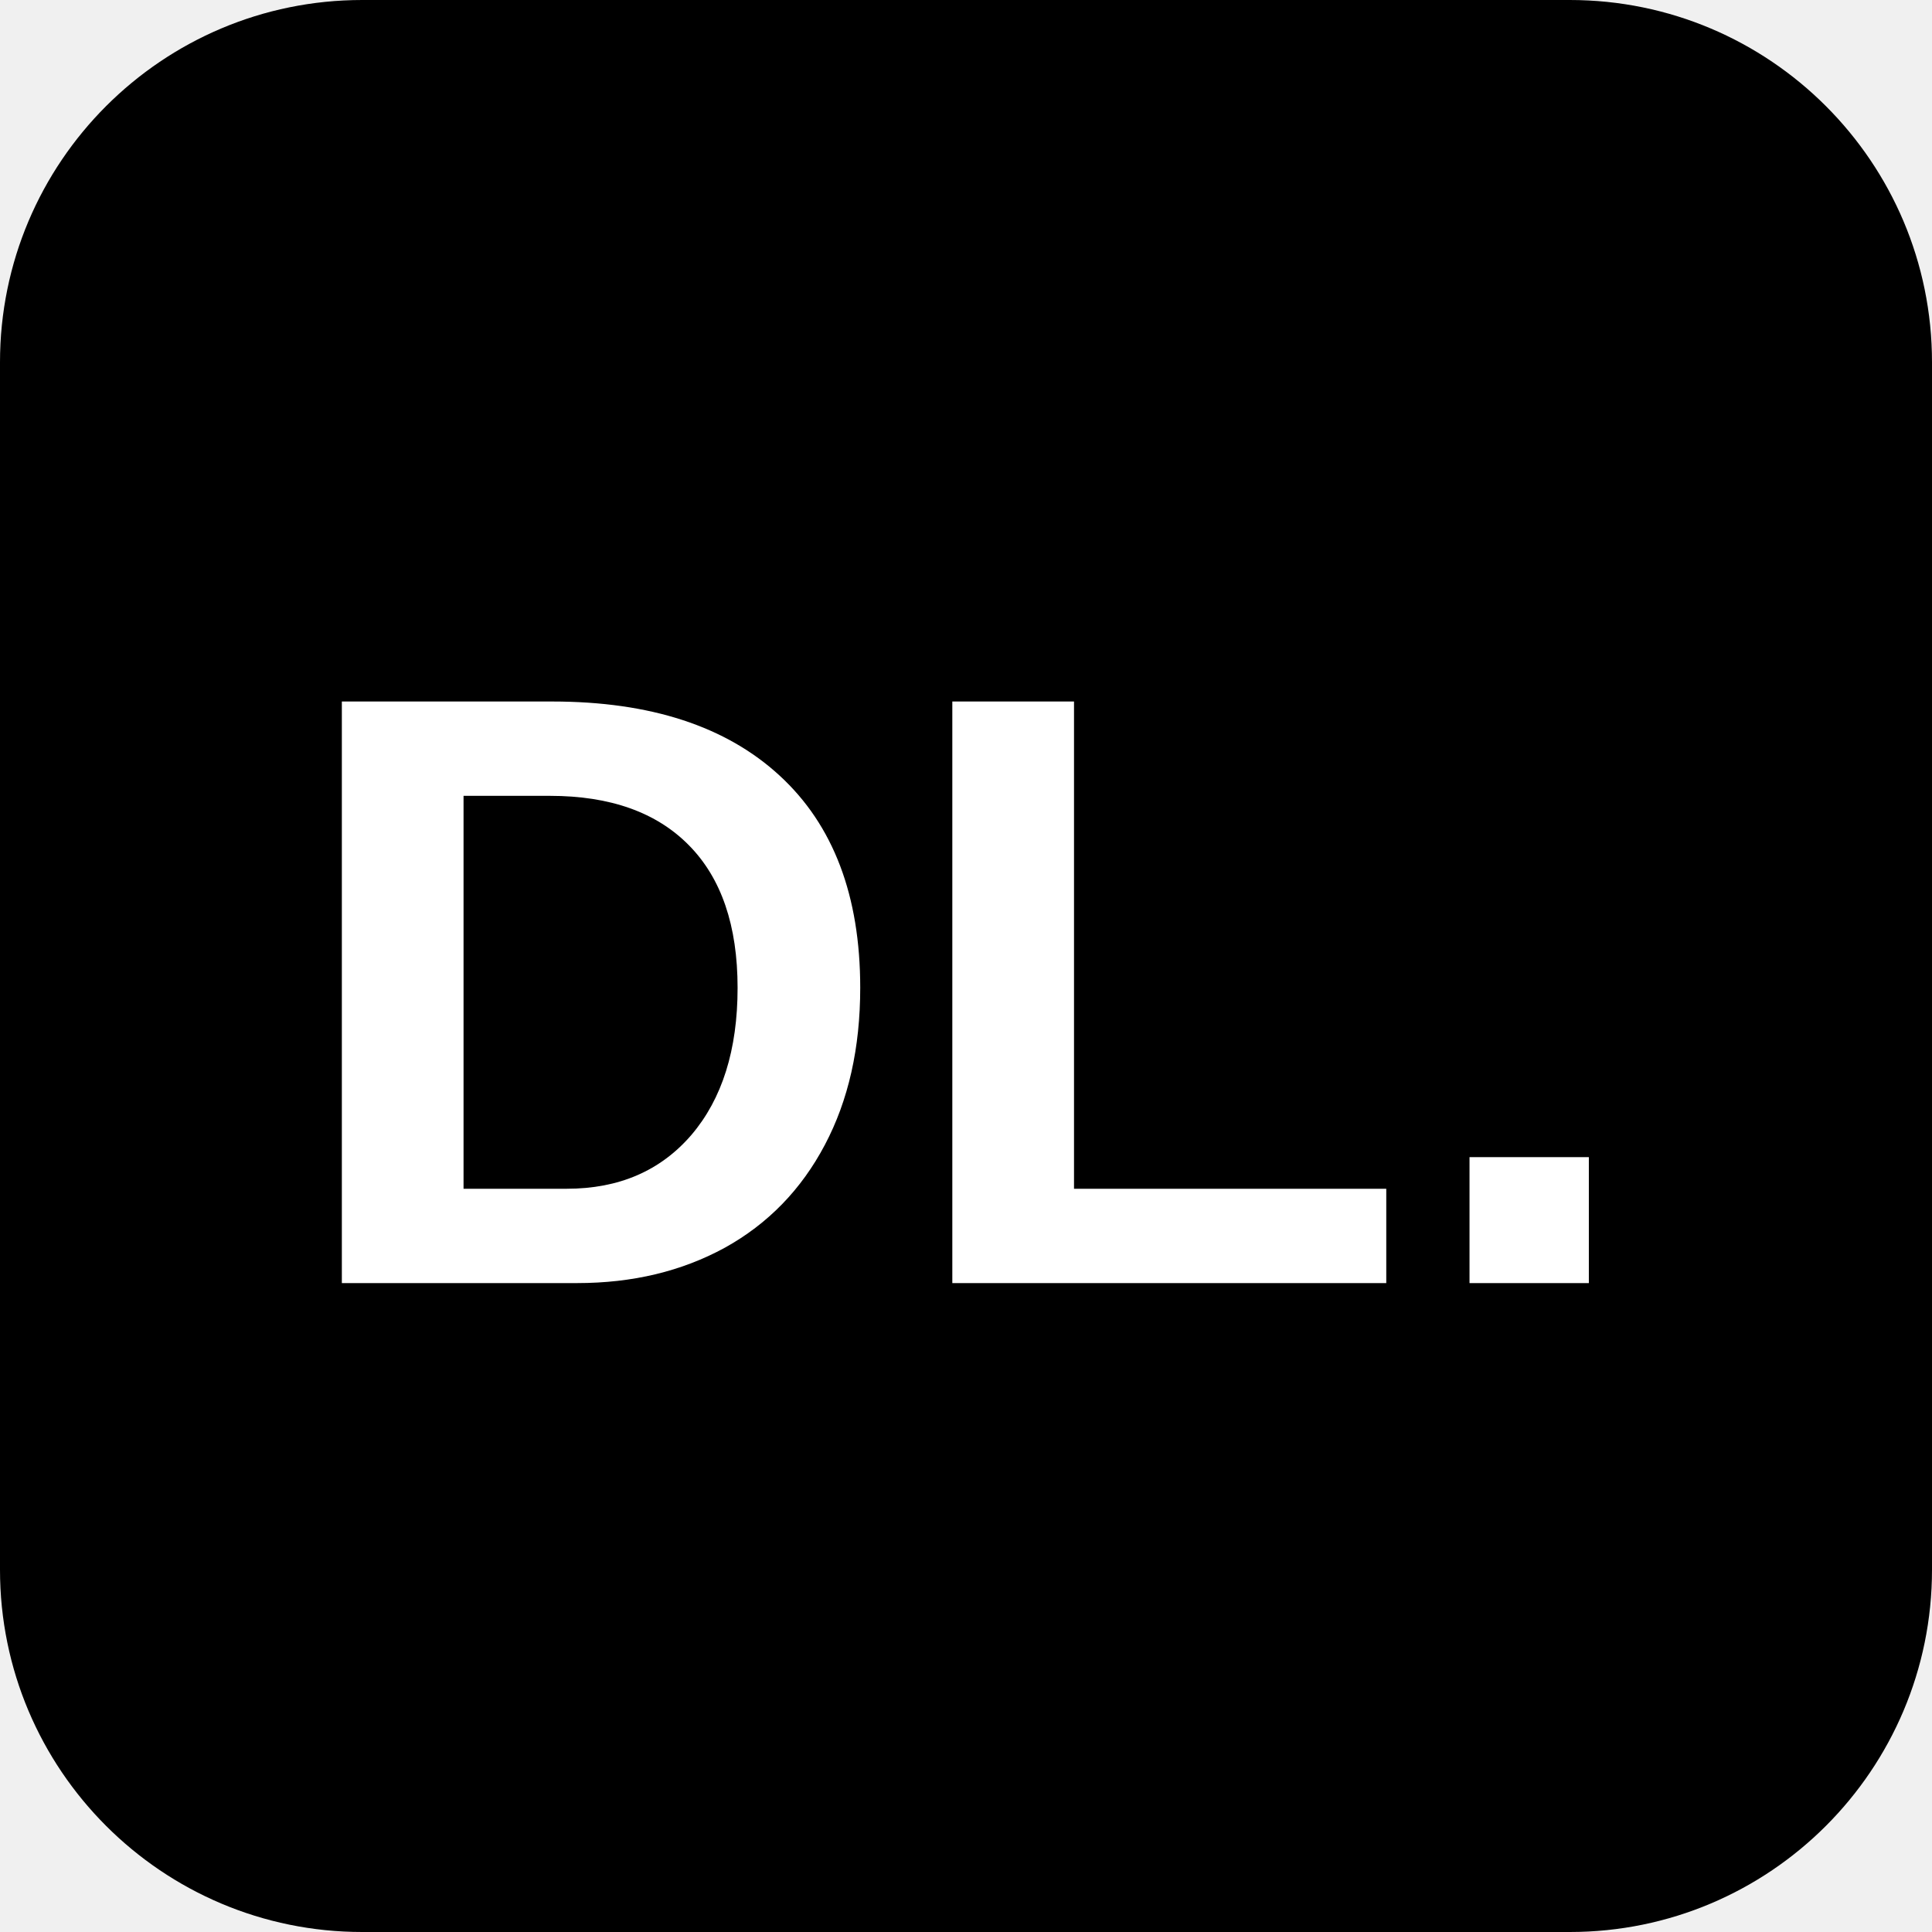
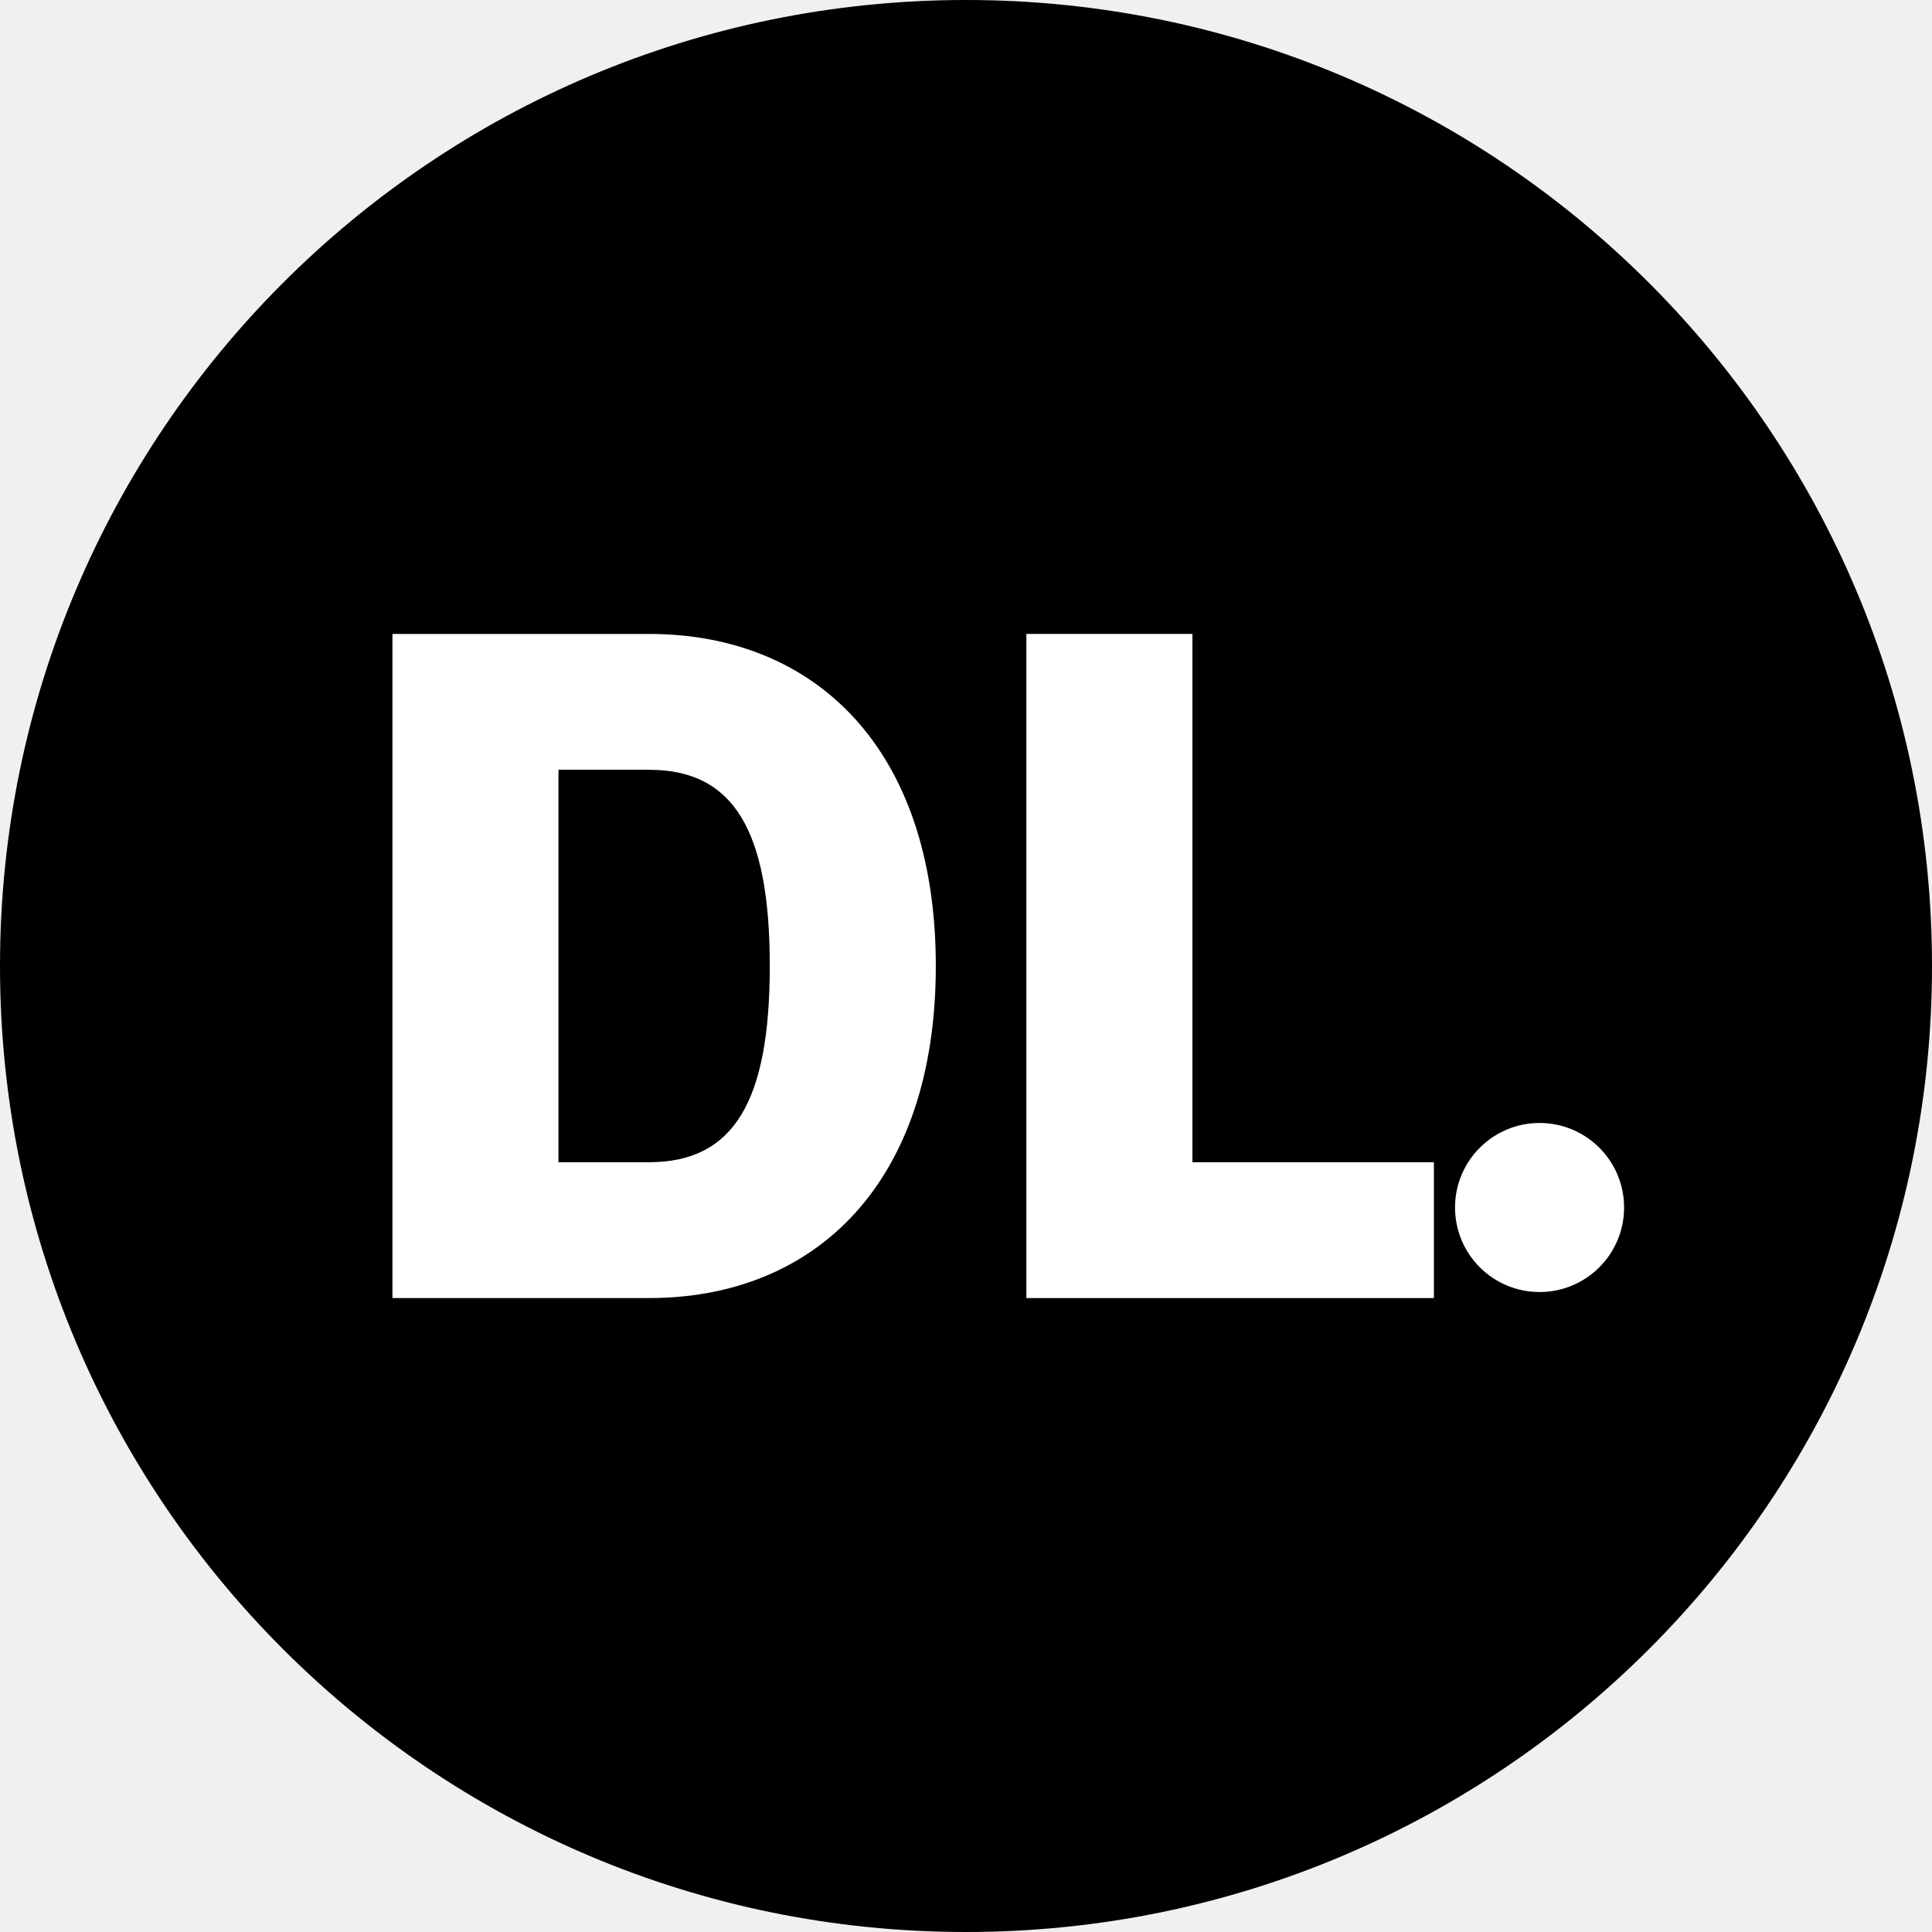
<svg xmlns="http://www.w3.org/2000/svg" viewBox="0 0 64 64">
-   <rect width="64" height="64" rx="12" fill="#000000" />
-   <text x="50%" y="54%" dominant-baseline="middle" text-anchor="middle" fill="#ffffff" font-family="Arial, Helvetica, sans-serif" font-size="28" font-weight="700">DL.</text>
+   <circle cx="32" cy="32" r="32" fill="#000000" />
+   <path fill="#ffffff" d="M13 21h8.5c5.5 0 9.5 3.8 9.5 11s-4 11-9.5 11H13V21zm5.5 4.5v13h3c2.8 0 4-2 4-6.5s-1.2-6.5-4-6.5h-3z" />
+   <path fill="#ffffff" d="M34 21h5.5v17.5h8V43H34V21z" />
+   <circle cx="51" cy="40" r="2.8" fill="#ffffff" />
</svg>
